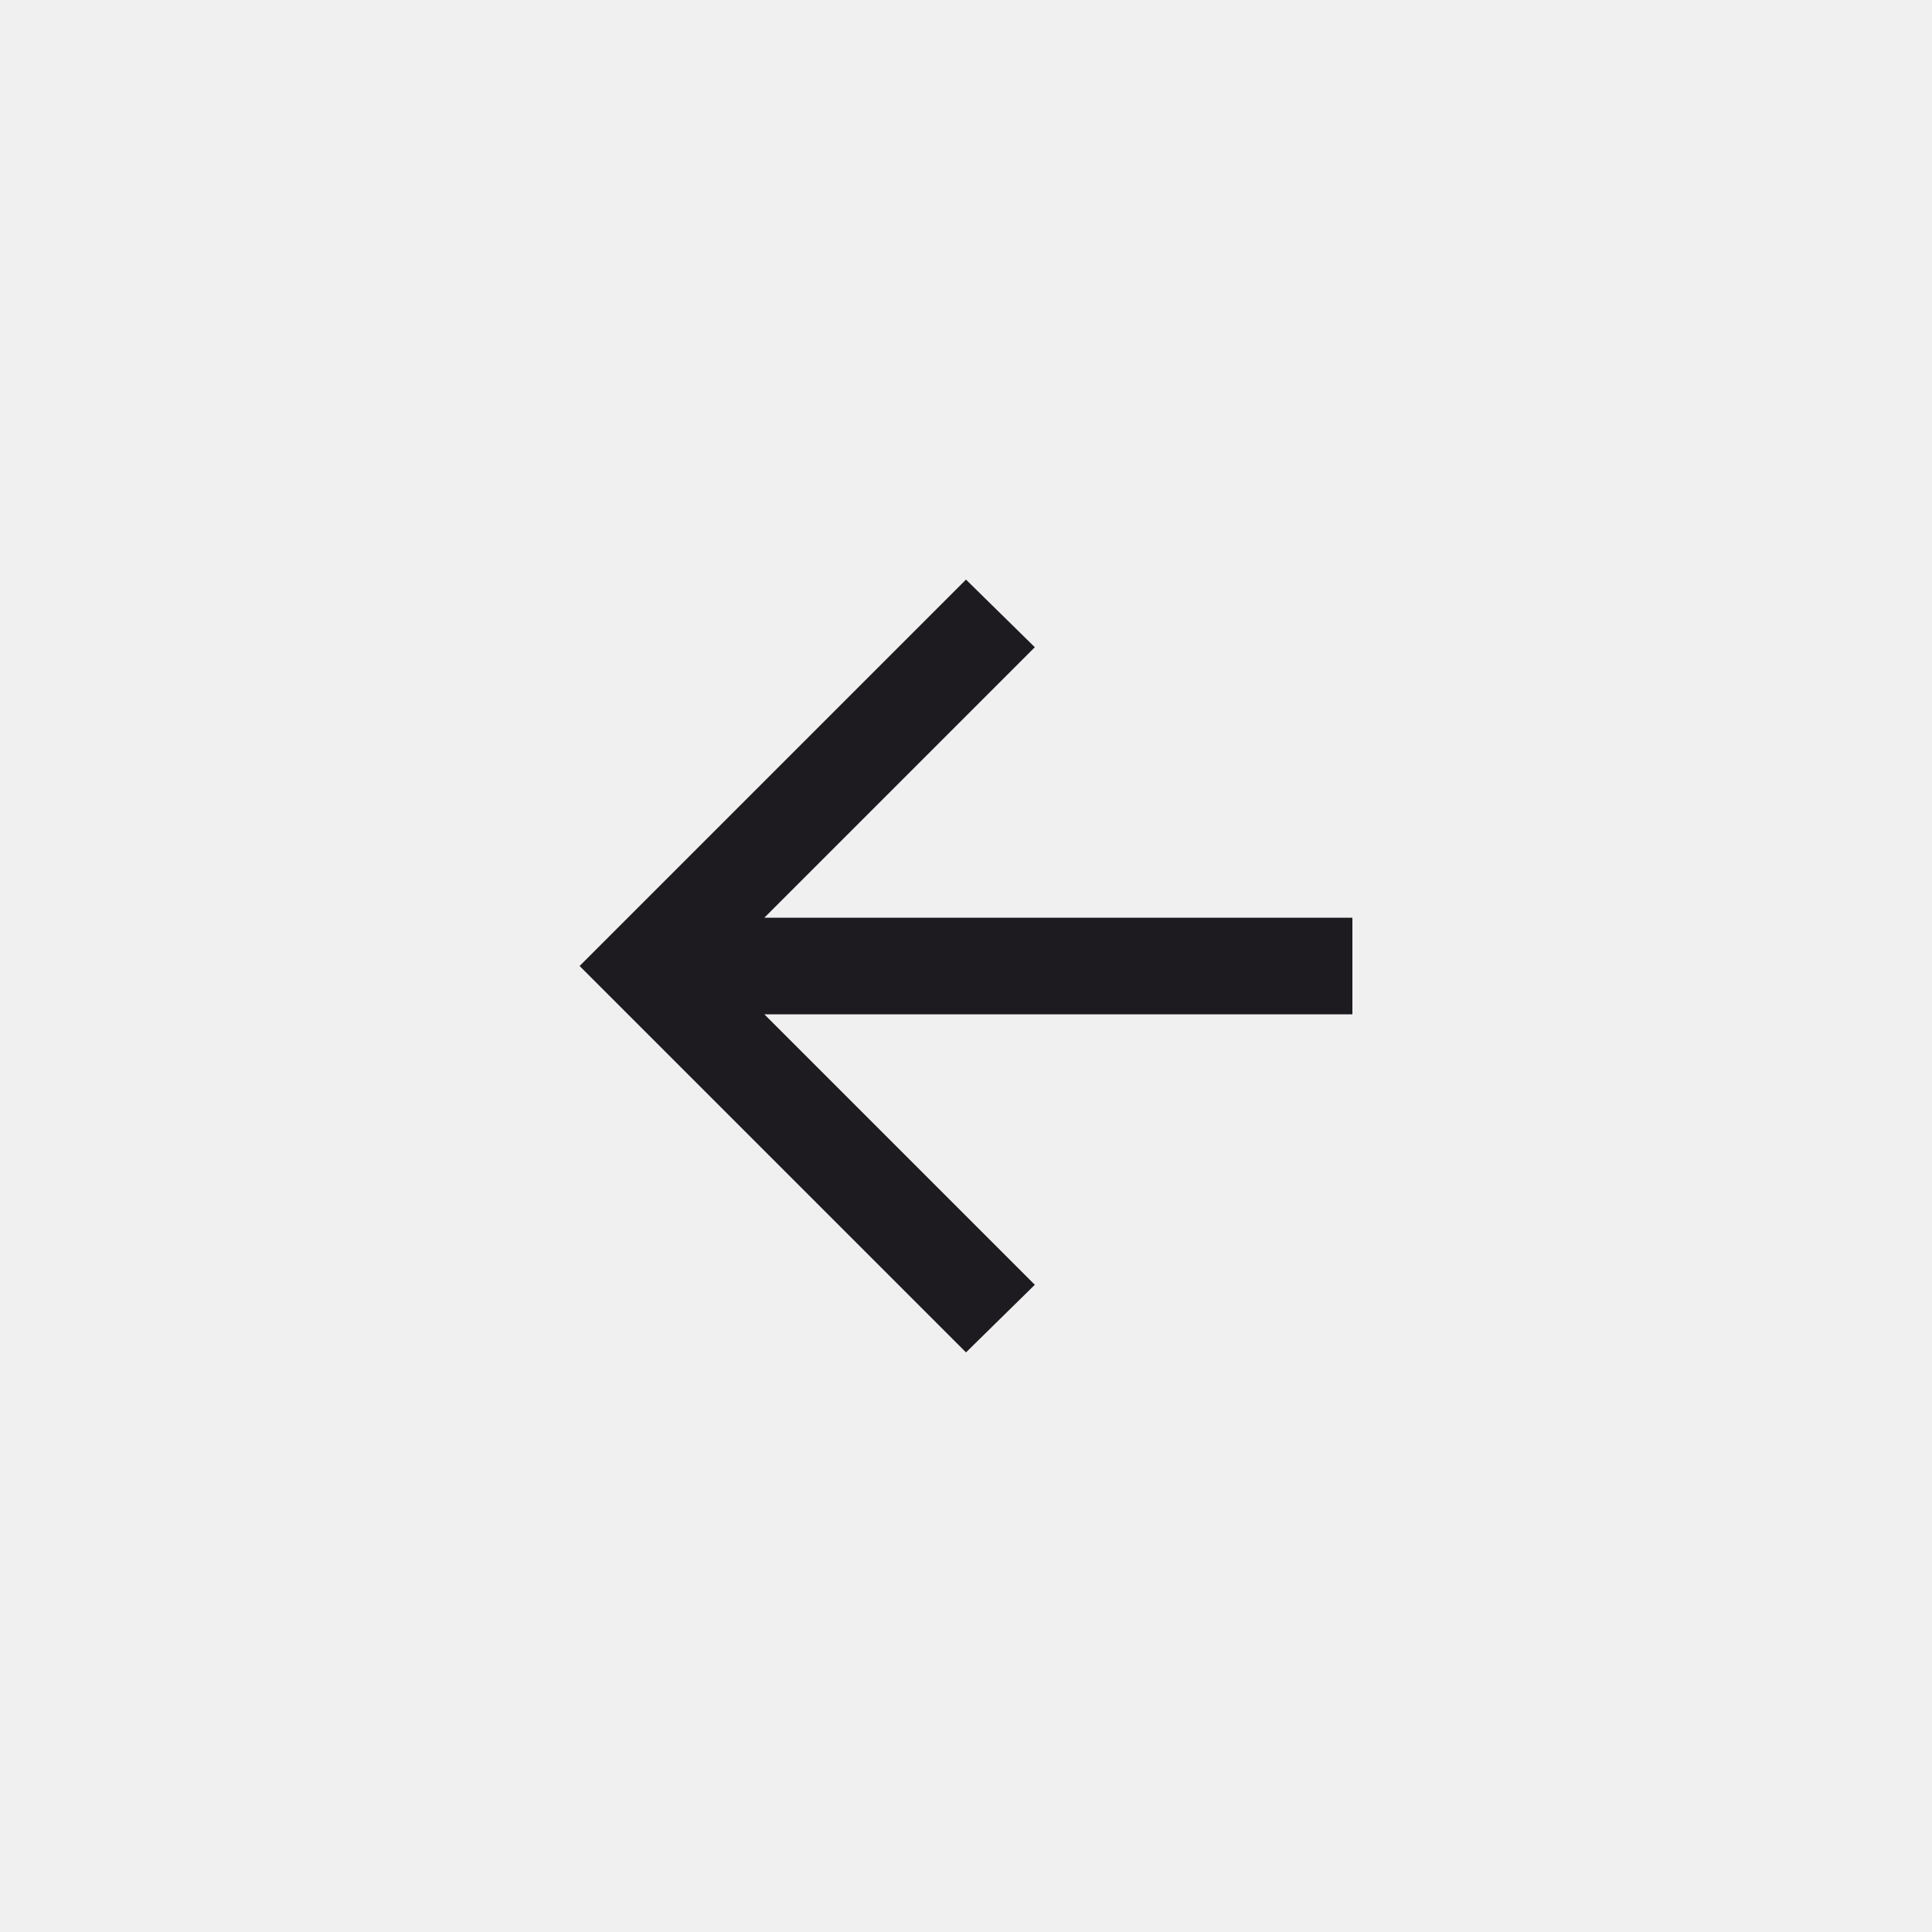
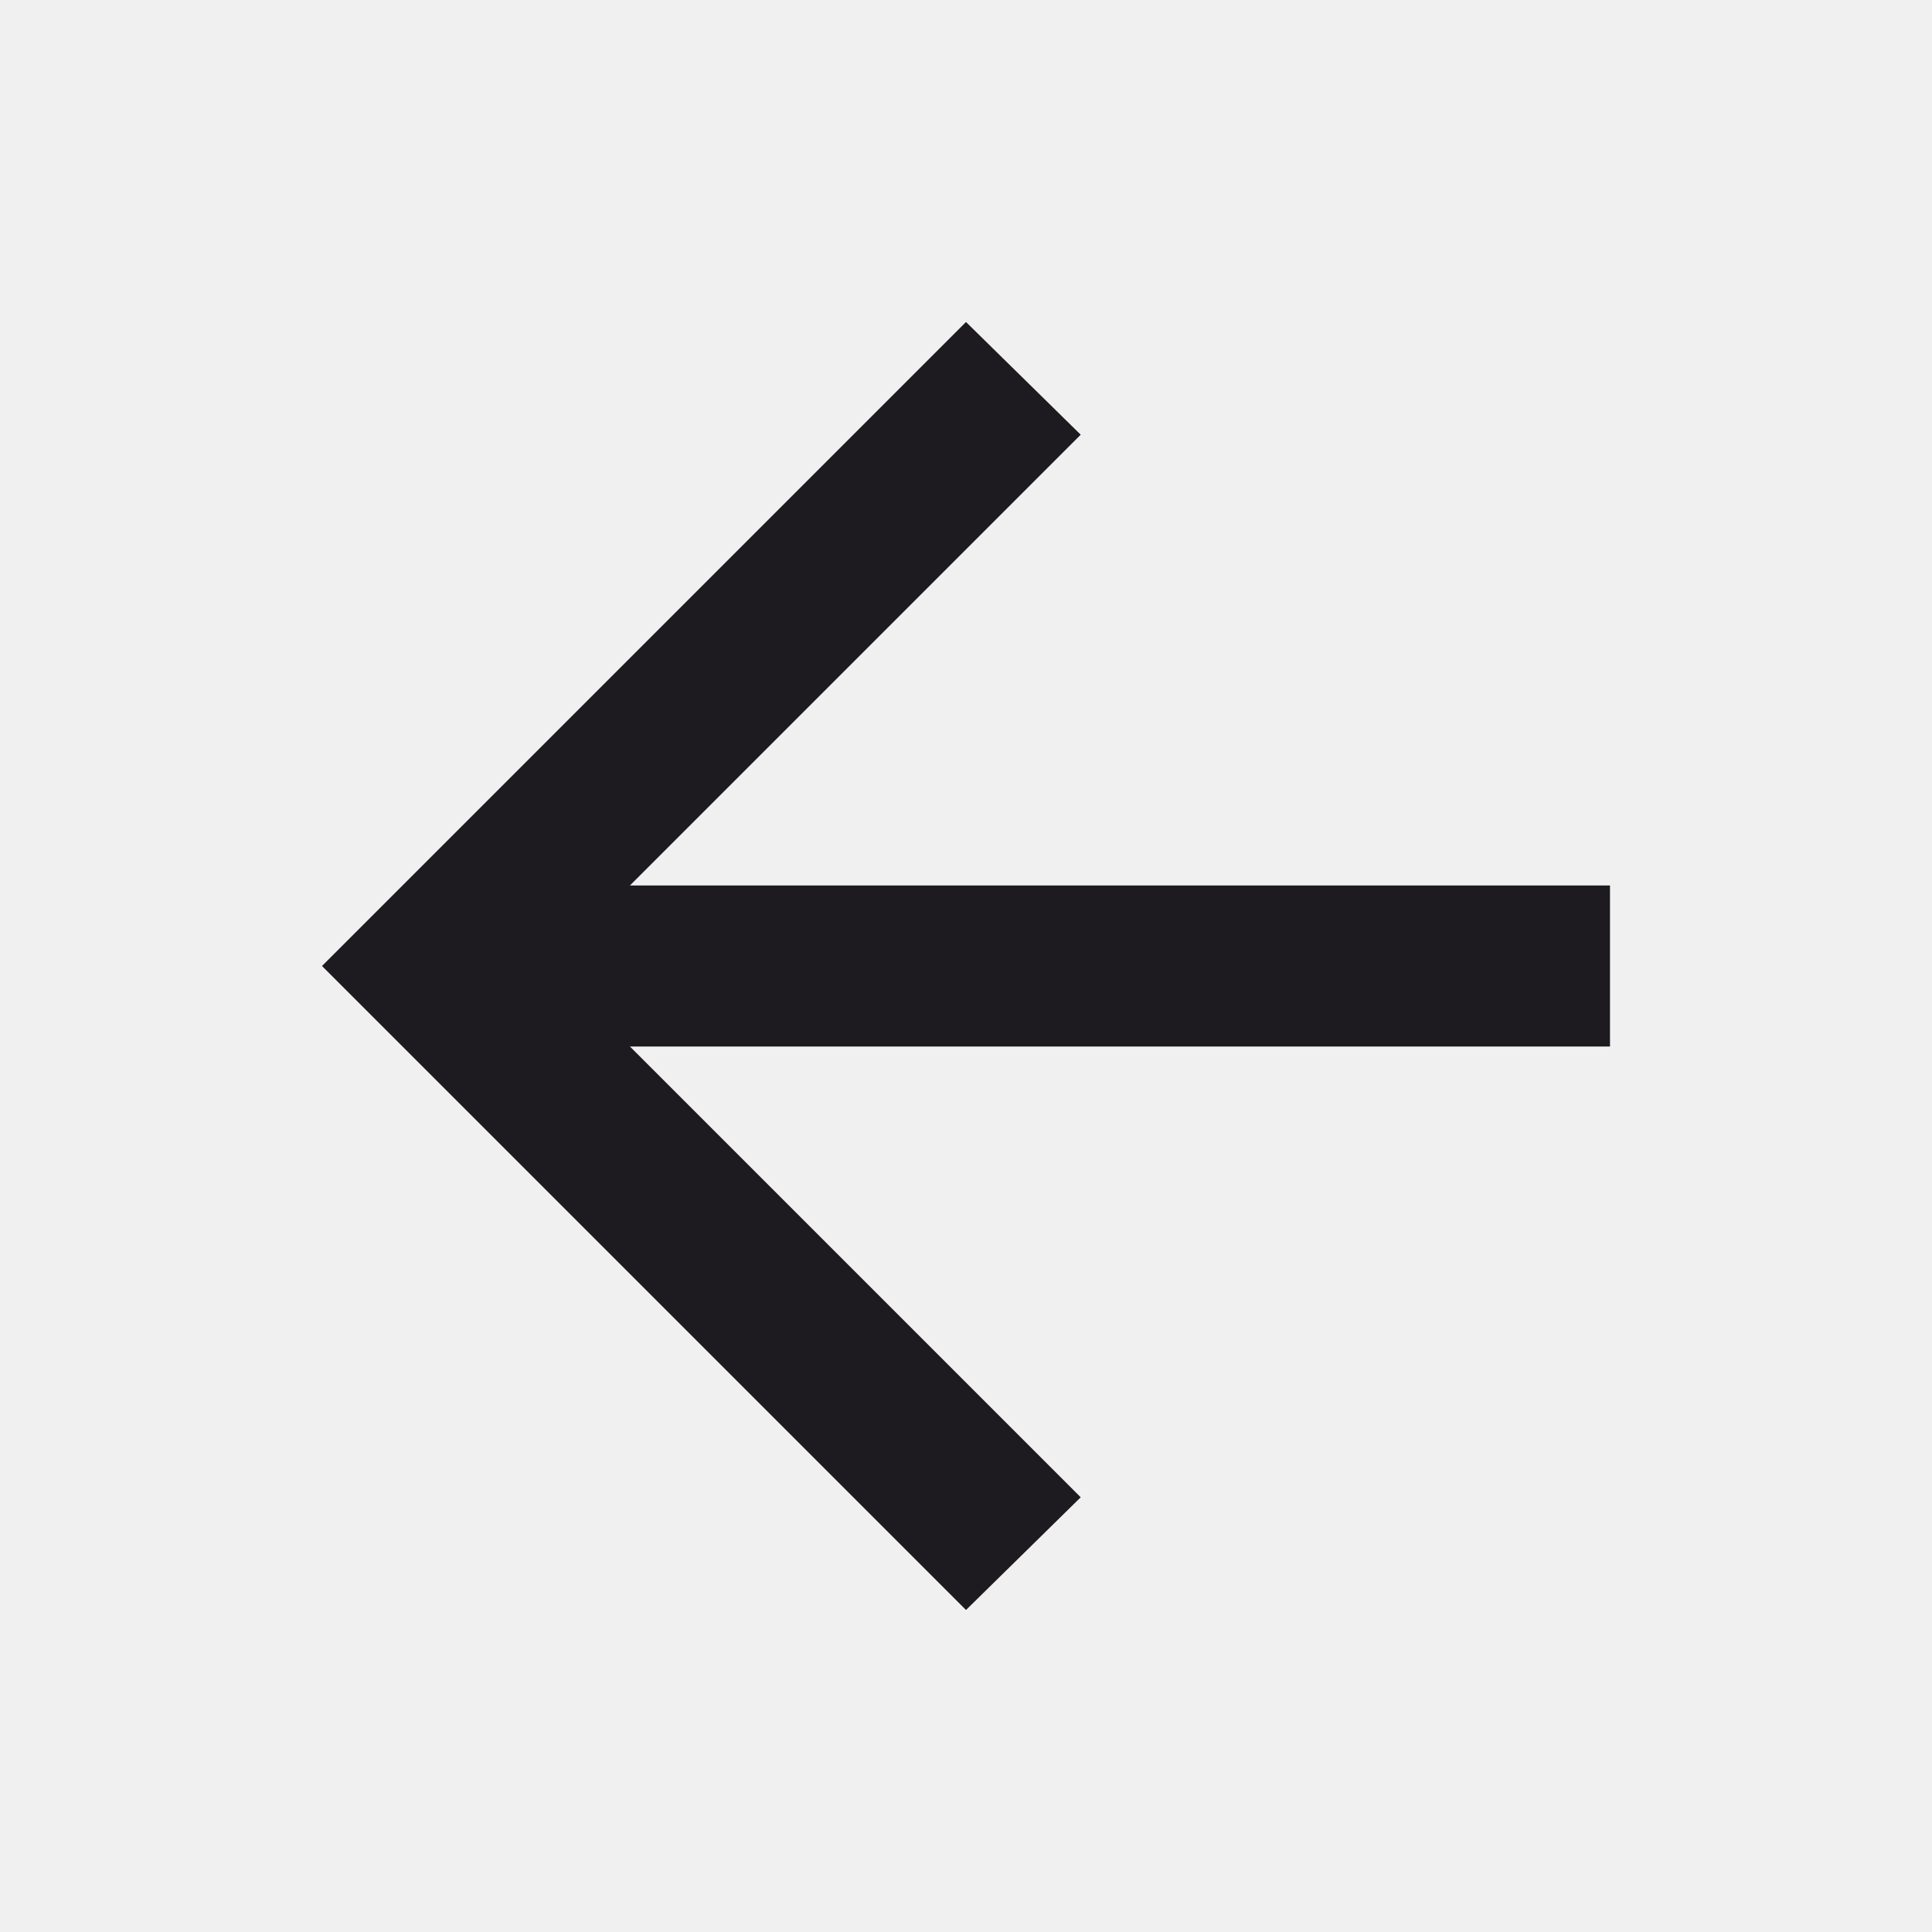
- <svg xmlns="http://www.w3.org/2000/svg" width="40" height="40" viewBox="0 0 40 40" fill="none">
-   <g clip-path="url(#clip0_55738_1114)">
-     <path d="M15.825 21L21.425 26.6L20 28L12 20L20 12L21.425 13.4L15.825 19H28V21H15.825Z" fill="#1D1B20" />
-   </g>
-   <defs>
-     <clipPath id="clip0_55738_1114">
-       <rect width="40" height="40" rx="20" fill="white" />
-     </clipPath>
-   </defs>
+ <svg xmlns="http://www.w3.org/2000/svg" width="24" height="24" viewBox="0 0 24 24" fill="none">
+   <path d="M7.825 13L13.425 18.6L12 20L4 12L12 4L13.425 5.4L7.825 11H20V13H7.825Z" fill="#1D1B20" />
</svg>
